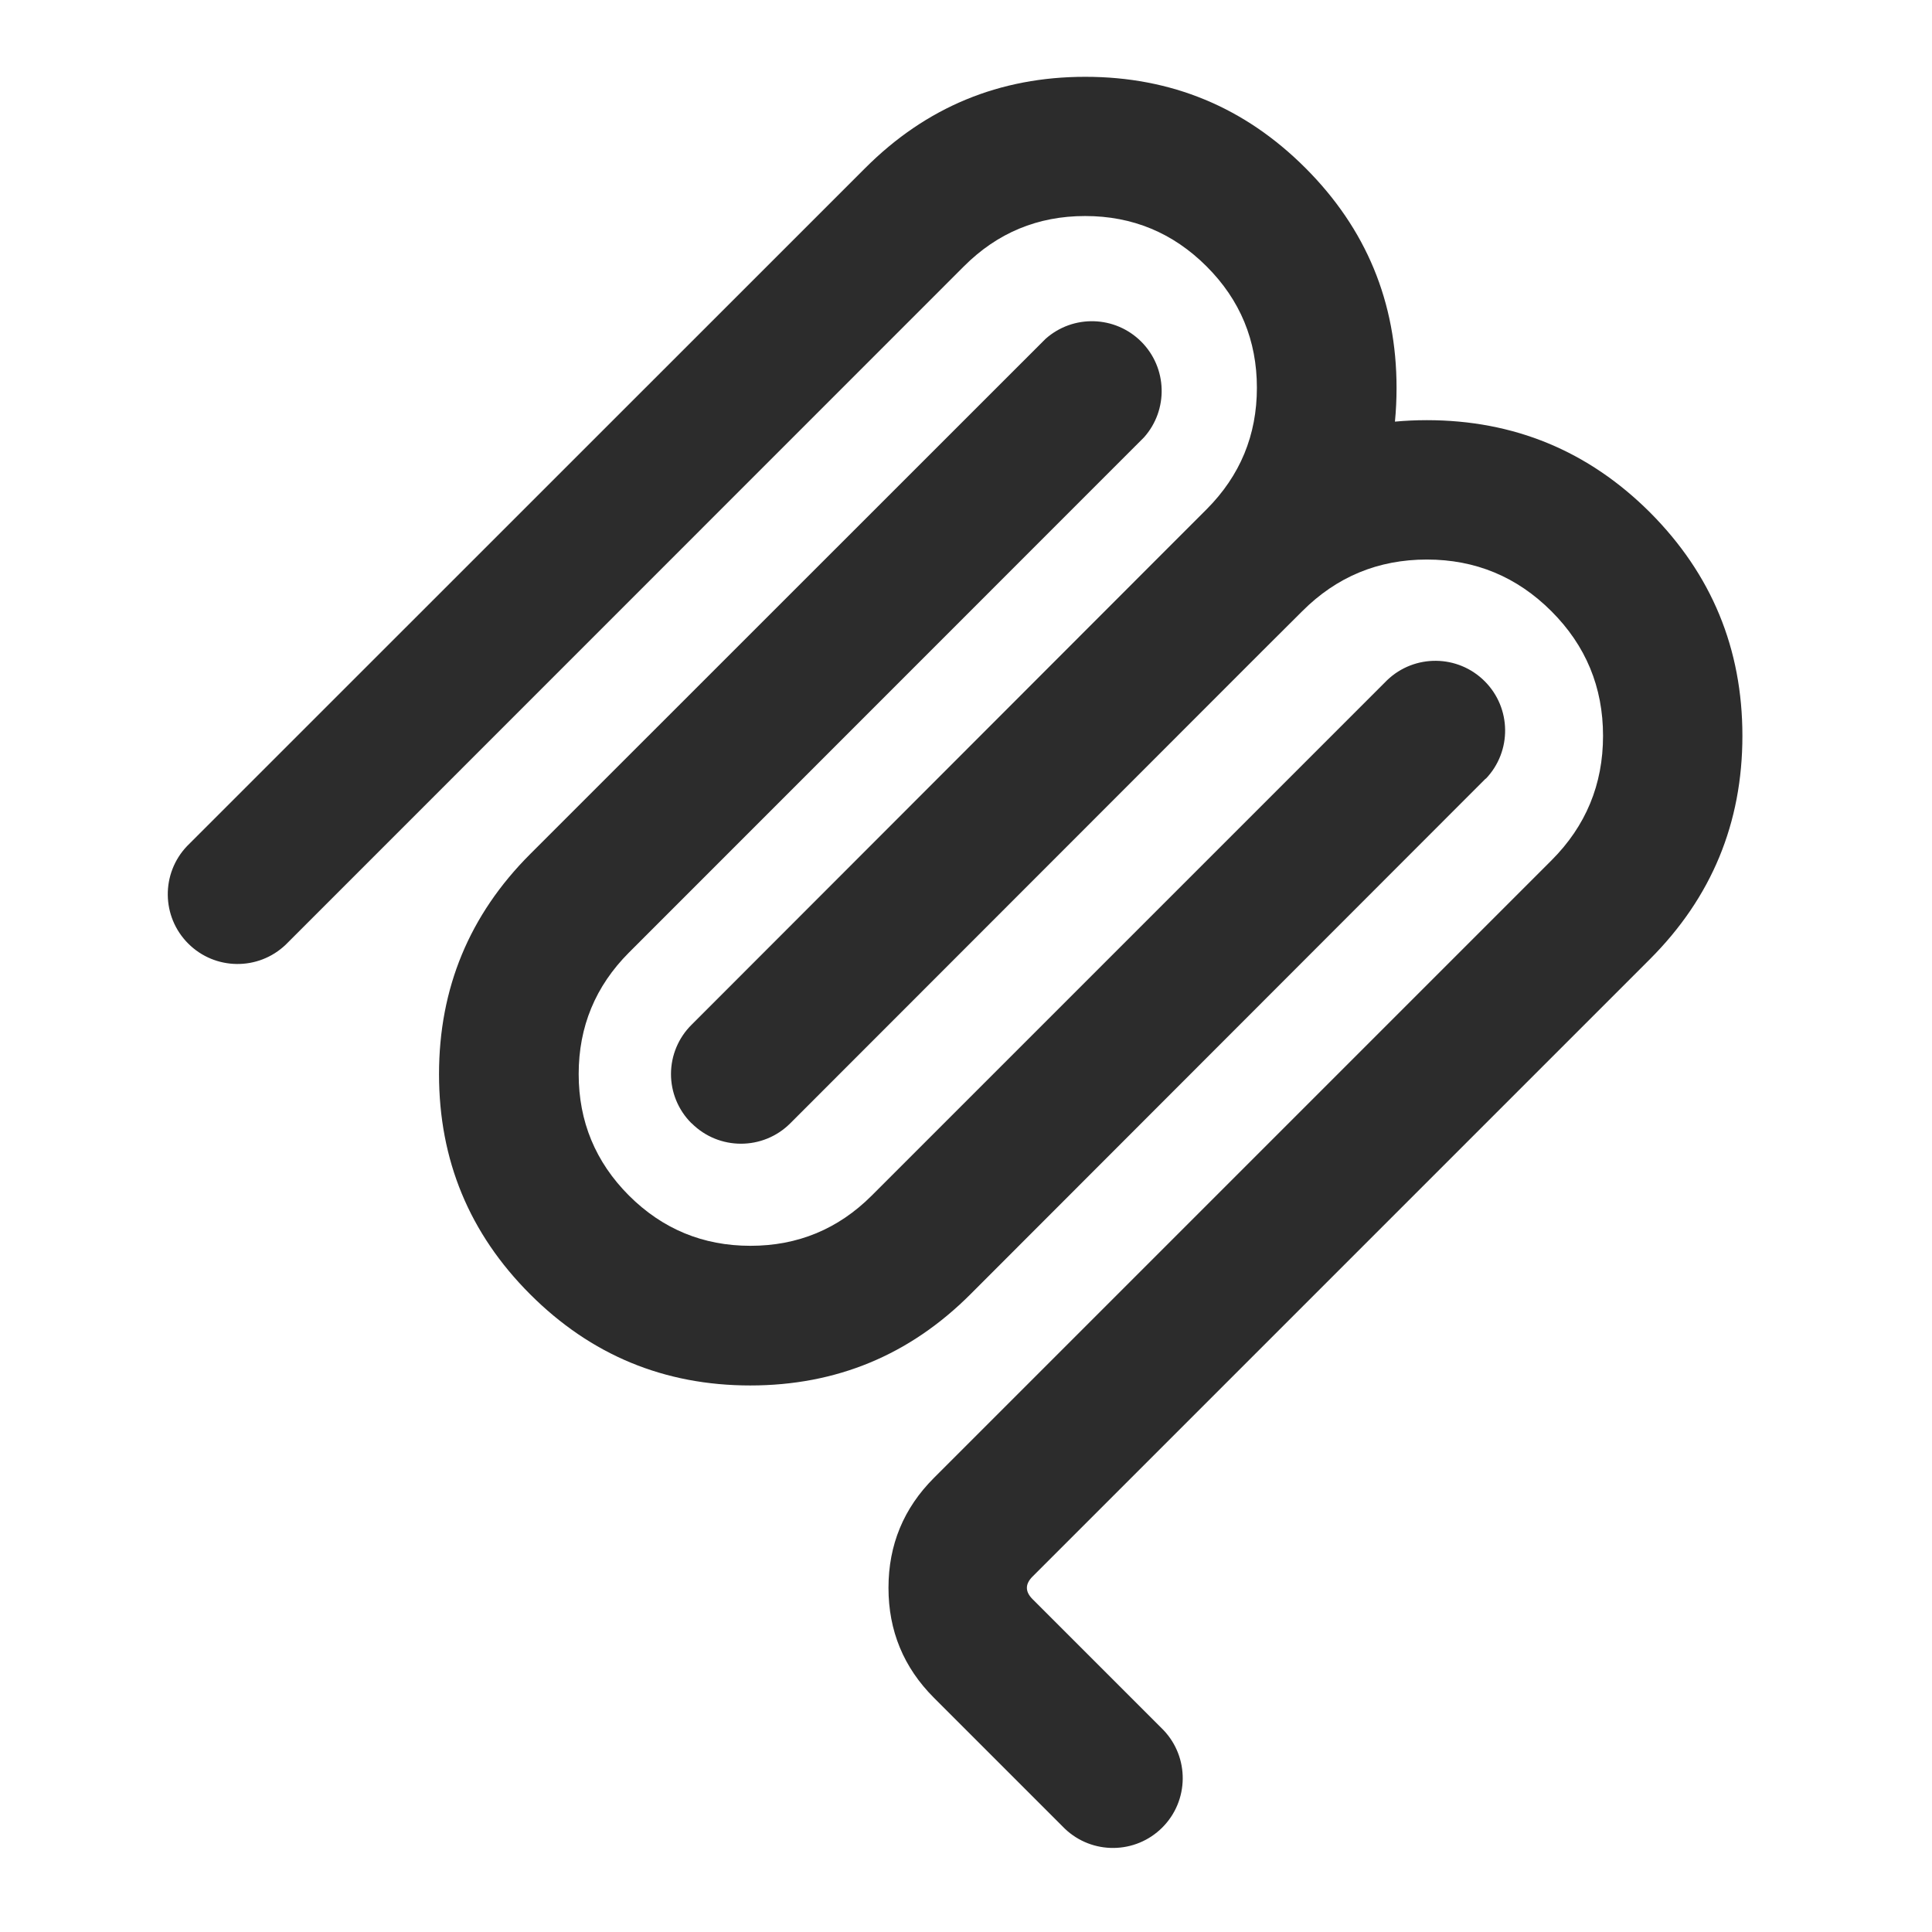
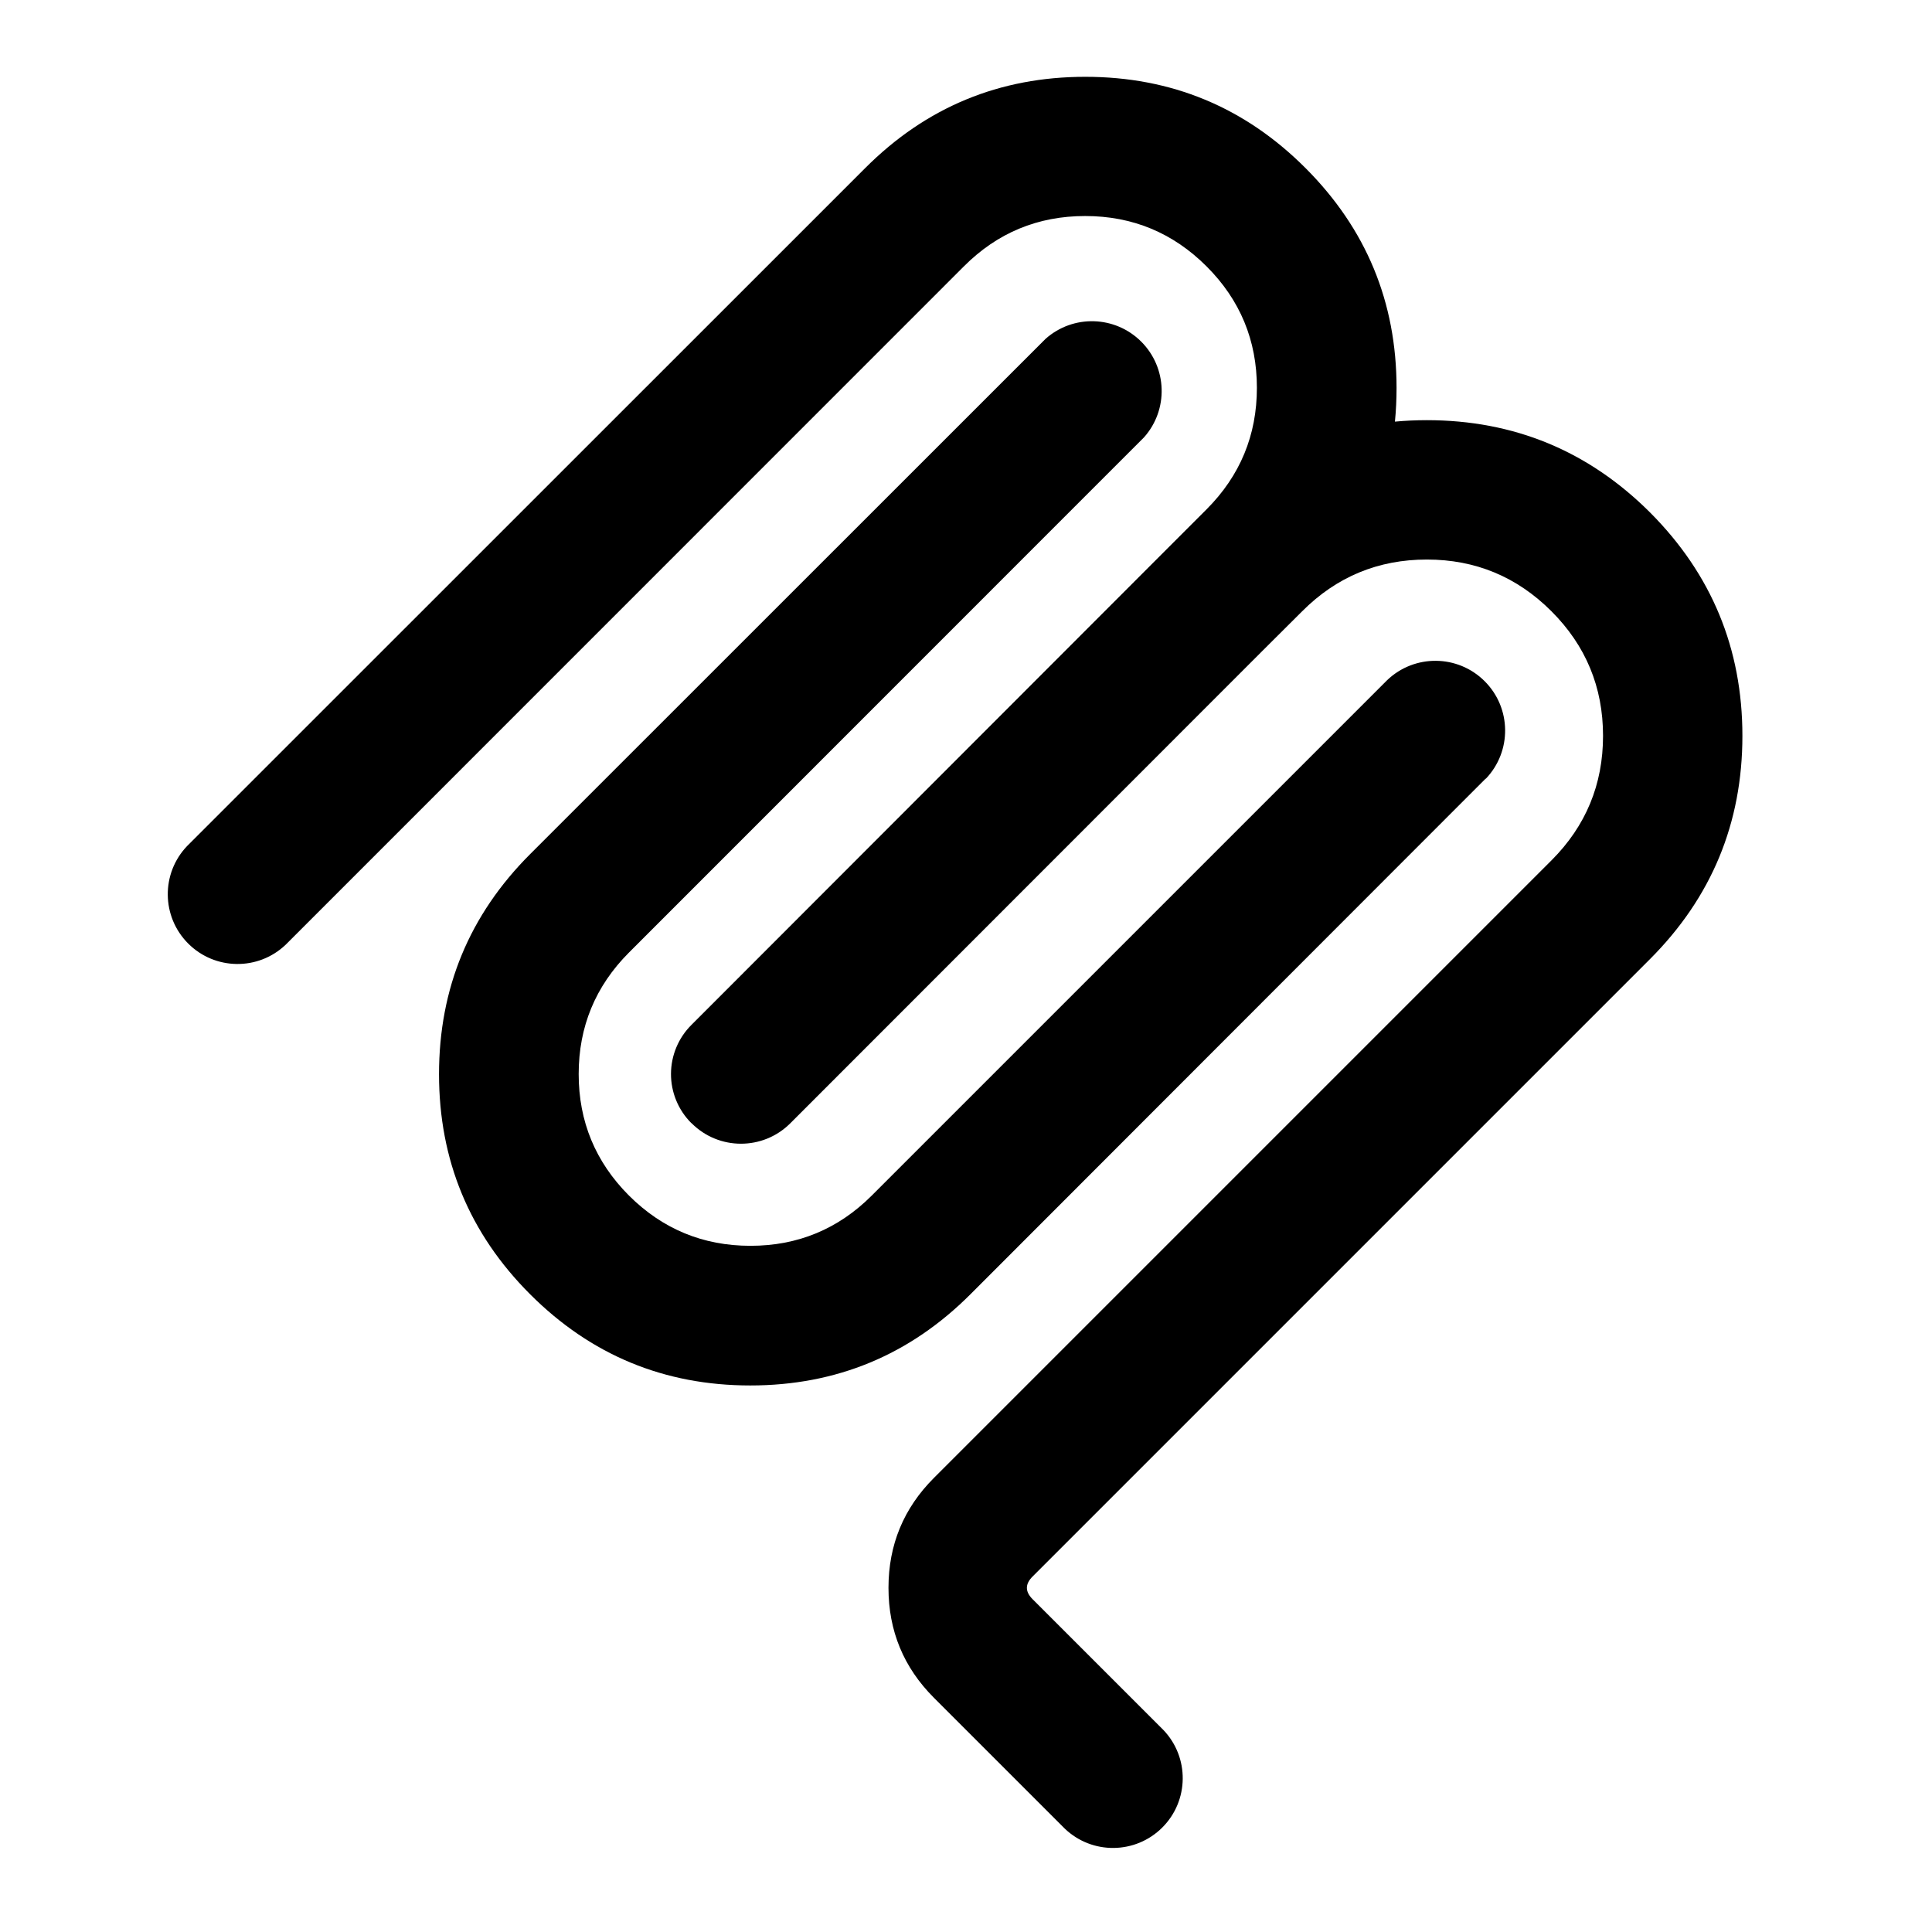
<svg xmlns="http://www.w3.org/2000/svg" t="1744772811005" class="icon" viewBox="0 0 1024 1024" version="1.1" p-id="8575" width="1em" height="1em">
-   <path d="M99.172 448.413l359.467-359.39q48.312-48.312 116.586-48.312 68.352 0 116.664 48.312t48.312 116.586q0 9.088-0.854 17.865 8.311-0.777 16.855-0.777 69.361 0 118.373 48.934 48.934 49.089 48.934 118.373t-48.934 118.295l-327.311 327.311q-5.981 5.981 0 11.962l69.361 69.361a36.972 36.972 0 0 1-52.273 52.273l-69.361-69.361q-24.078-24.078-24.078-58.254t24.078-58.254l327.311-327.311q27.341-27.341 27.341-66.021t-27.341-66.021q-27.418-27.418-66.021-27.418-38.758 0-66.099 27.418l-20.972 20.894L418.793 595.447a36.972 36.972 0 0 1-52.196-0.078l-0.233-0.155a36.739 36.739 0 0 1 0.155-52.04L618.411 291.049l21.127-21.127q26.642-26.719 26.642-64.39t-26.642-64.313q-26.719-26.719-64.39-26.719t-64.313 26.719L151.445 500.686a36.972 36.972 0 0 1-52.273-52.273z m688.254-35.729L514.33 686.012q-48.312 48.312-116.664 48.312t-116.664-48.312q-48.312-48.312-48.312-116.664t48.312-116.664l273.173-273.096a36.972 36.972 0 0 1 52.196 52.196L333.354 504.881q-26.642 26.719-26.642 64.39t26.642 64.39q26.719 26.642 64.39 26.642t64.313-26.642l273.173-273.173a36.972 36.972 0 0 1 52.273 52.273z" fill="#2c2c2c" p-id="8576" />
+   <path d="M99.172 448.413l359.467-359.39q48.312-48.312 116.586-48.312 68.352 0 116.664 48.312t48.312 116.586q0 9.088-0.854 17.865 8.311-0.777 16.855-0.777 69.361 0 118.373 48.934 48.934 49.089 48.934 118.373t-48.934 118.295l-327.311 327.311q-5.981 5.981 0 11.962l69.361 69.361a36.972 36.972 0 0 1-52.273 52.273l-69.361-69.361q-24.078-24.078-24.078-58.254t24.078-58.254l327.311-327.311q27.341-27.341 27.341-66.021t-27.341-66.021q-27.418-27.418-66.021-27.418-38.758 0-66.099 27.418l-20.972 20.894L418.793 595.447a36.972 36.972 0 0 1-52.196-0.078l-0.233-0.155a36.739 36.739 0 0 1 0.155-52.04L618.411 291.049l21.127-21.127q26.642-26.719 26.642-64.39t-26.642-64.313q-26.719-26.719-64.39-26.719t-64.313 26.719L151.445 500.686a36.972 36.972 0 0 1-52.273-52.273z m688.254-35.729L514.33 686.012q-48.312 48.312-116.664 48.312t-116.664-48.312q-48.312-48.312-48.312-116.664t48.312-116.664l273.173-273.096a36.972 36.972 0 0 1 52.196 52.196L333.354 504.881q-26.642 26.719-26.642 64.39t26.642 64.39q26.719 26.642 64.39 26.642t64.313-26.642l273.173-273.173a36.972 36.972 0 0 1 52.273 52.273z" fill="currentColor" p-id="8576" />
</svg>
